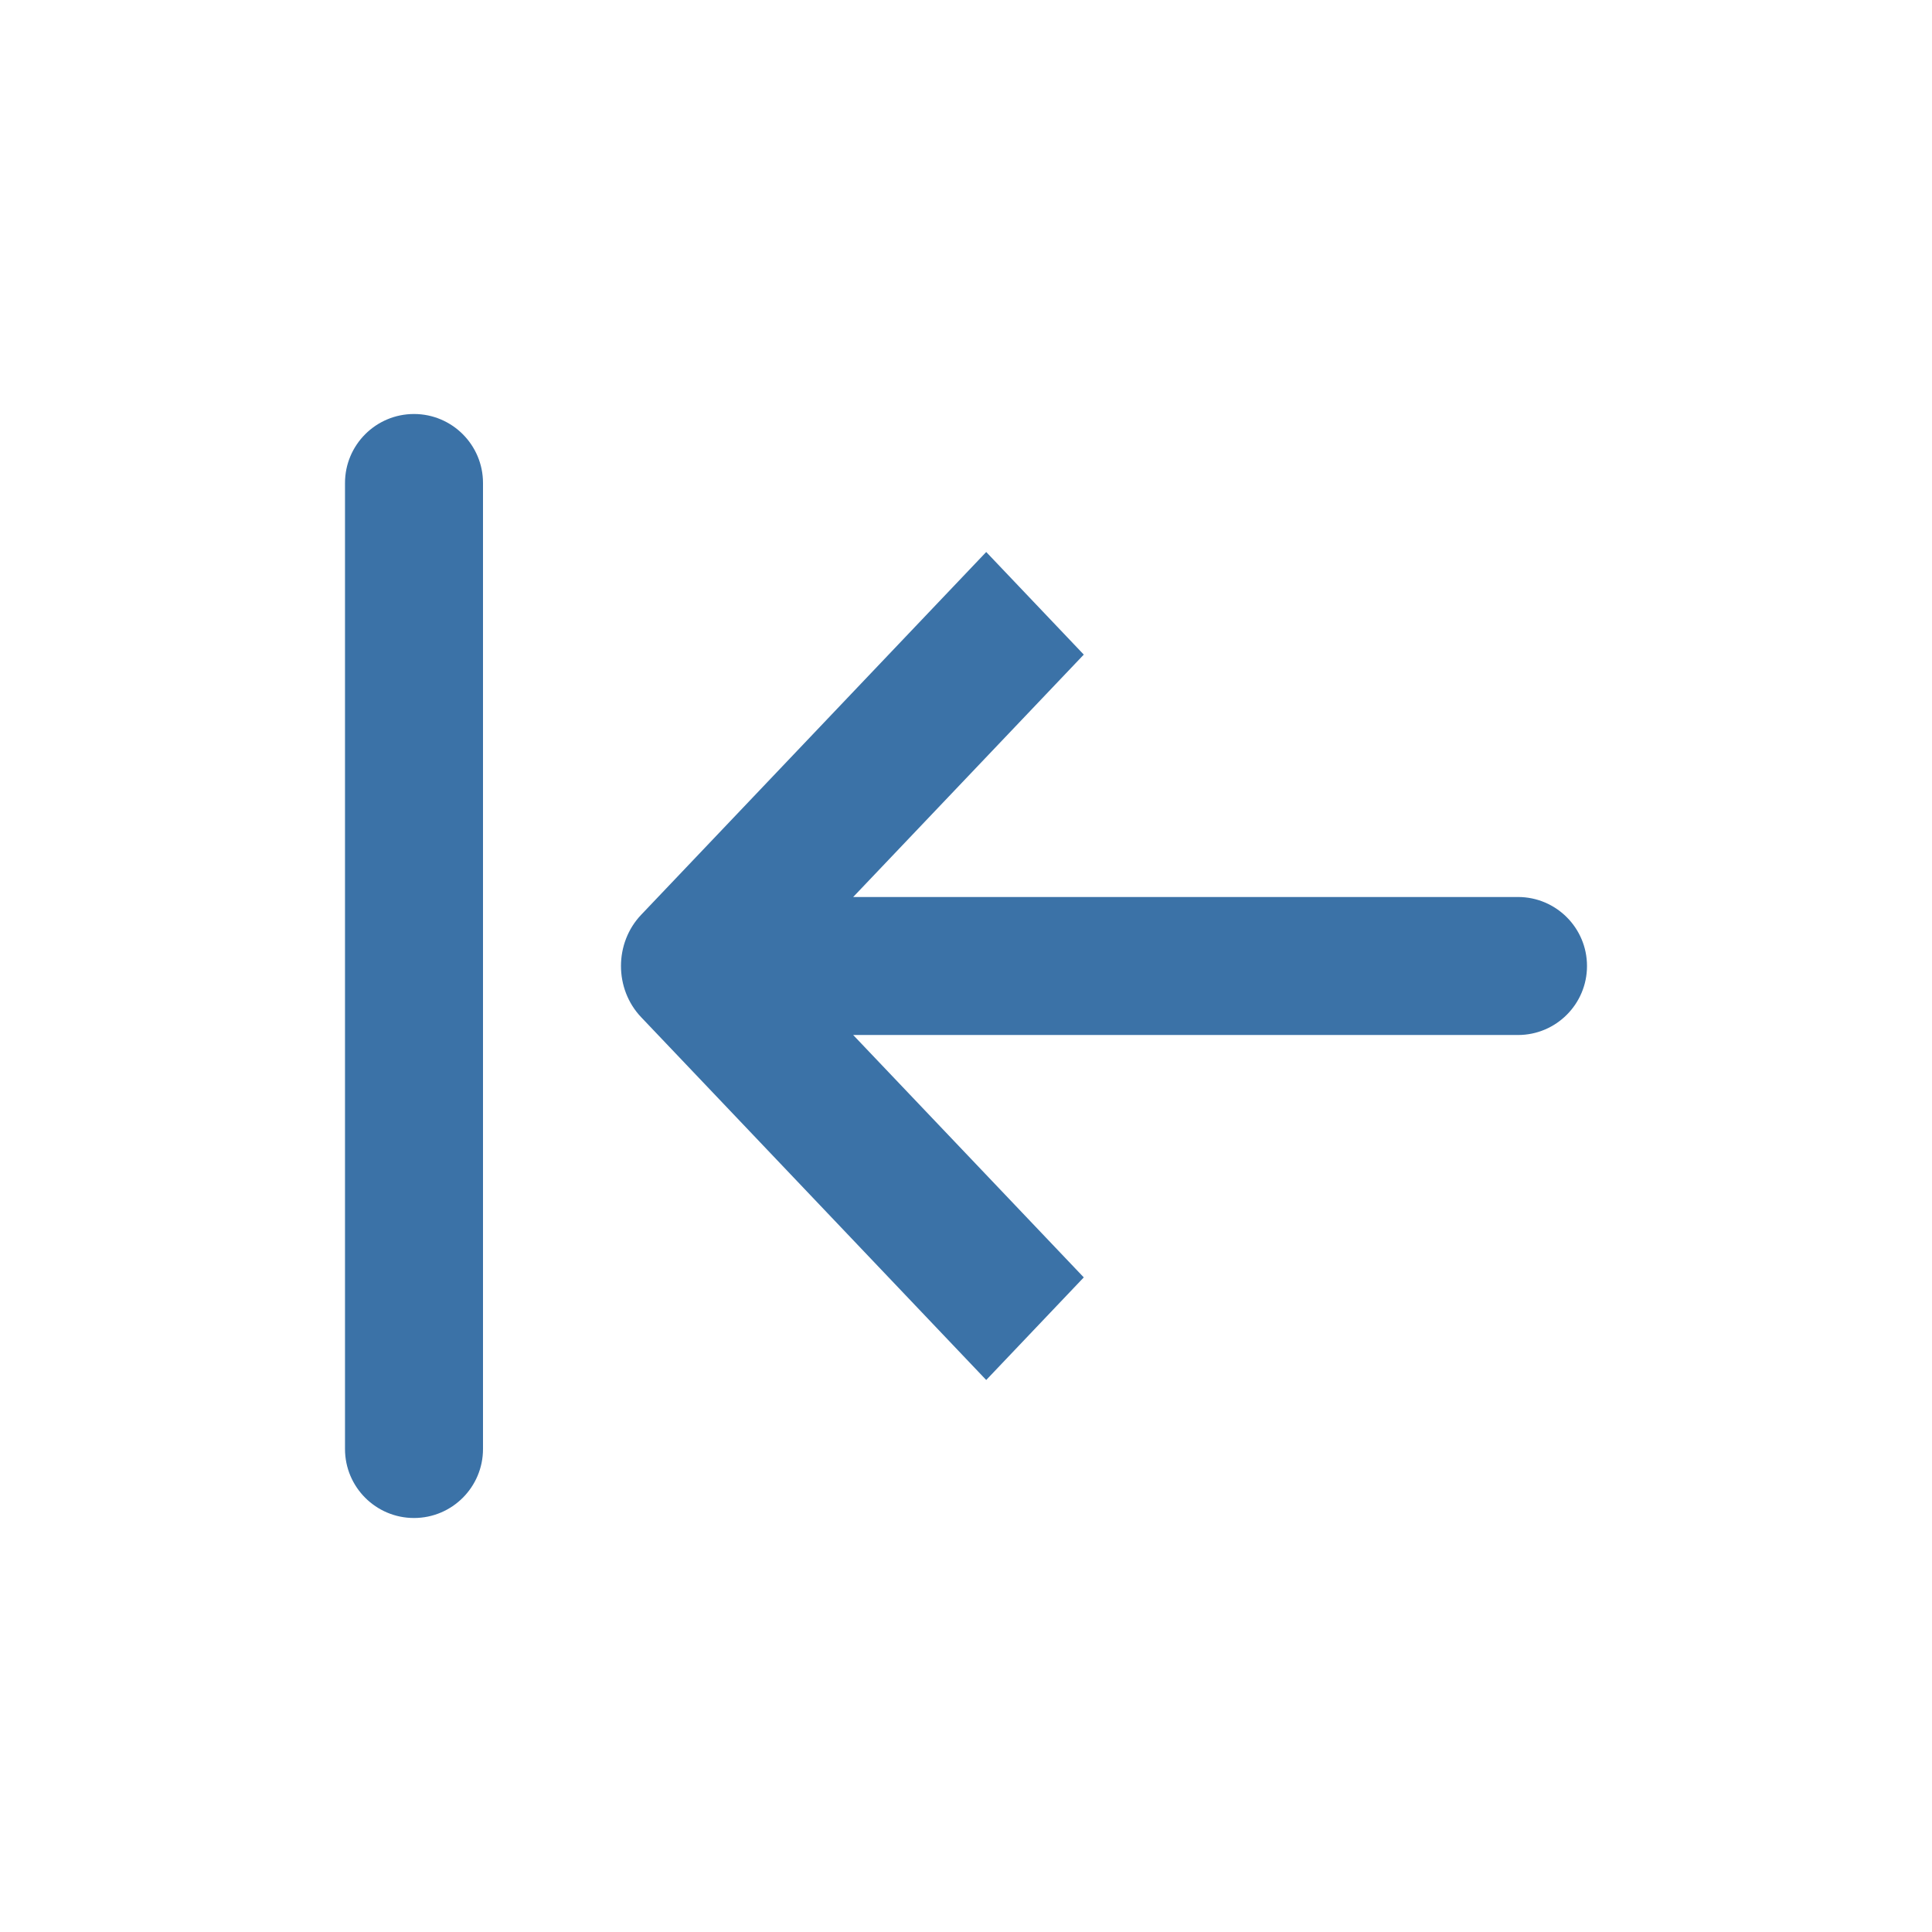
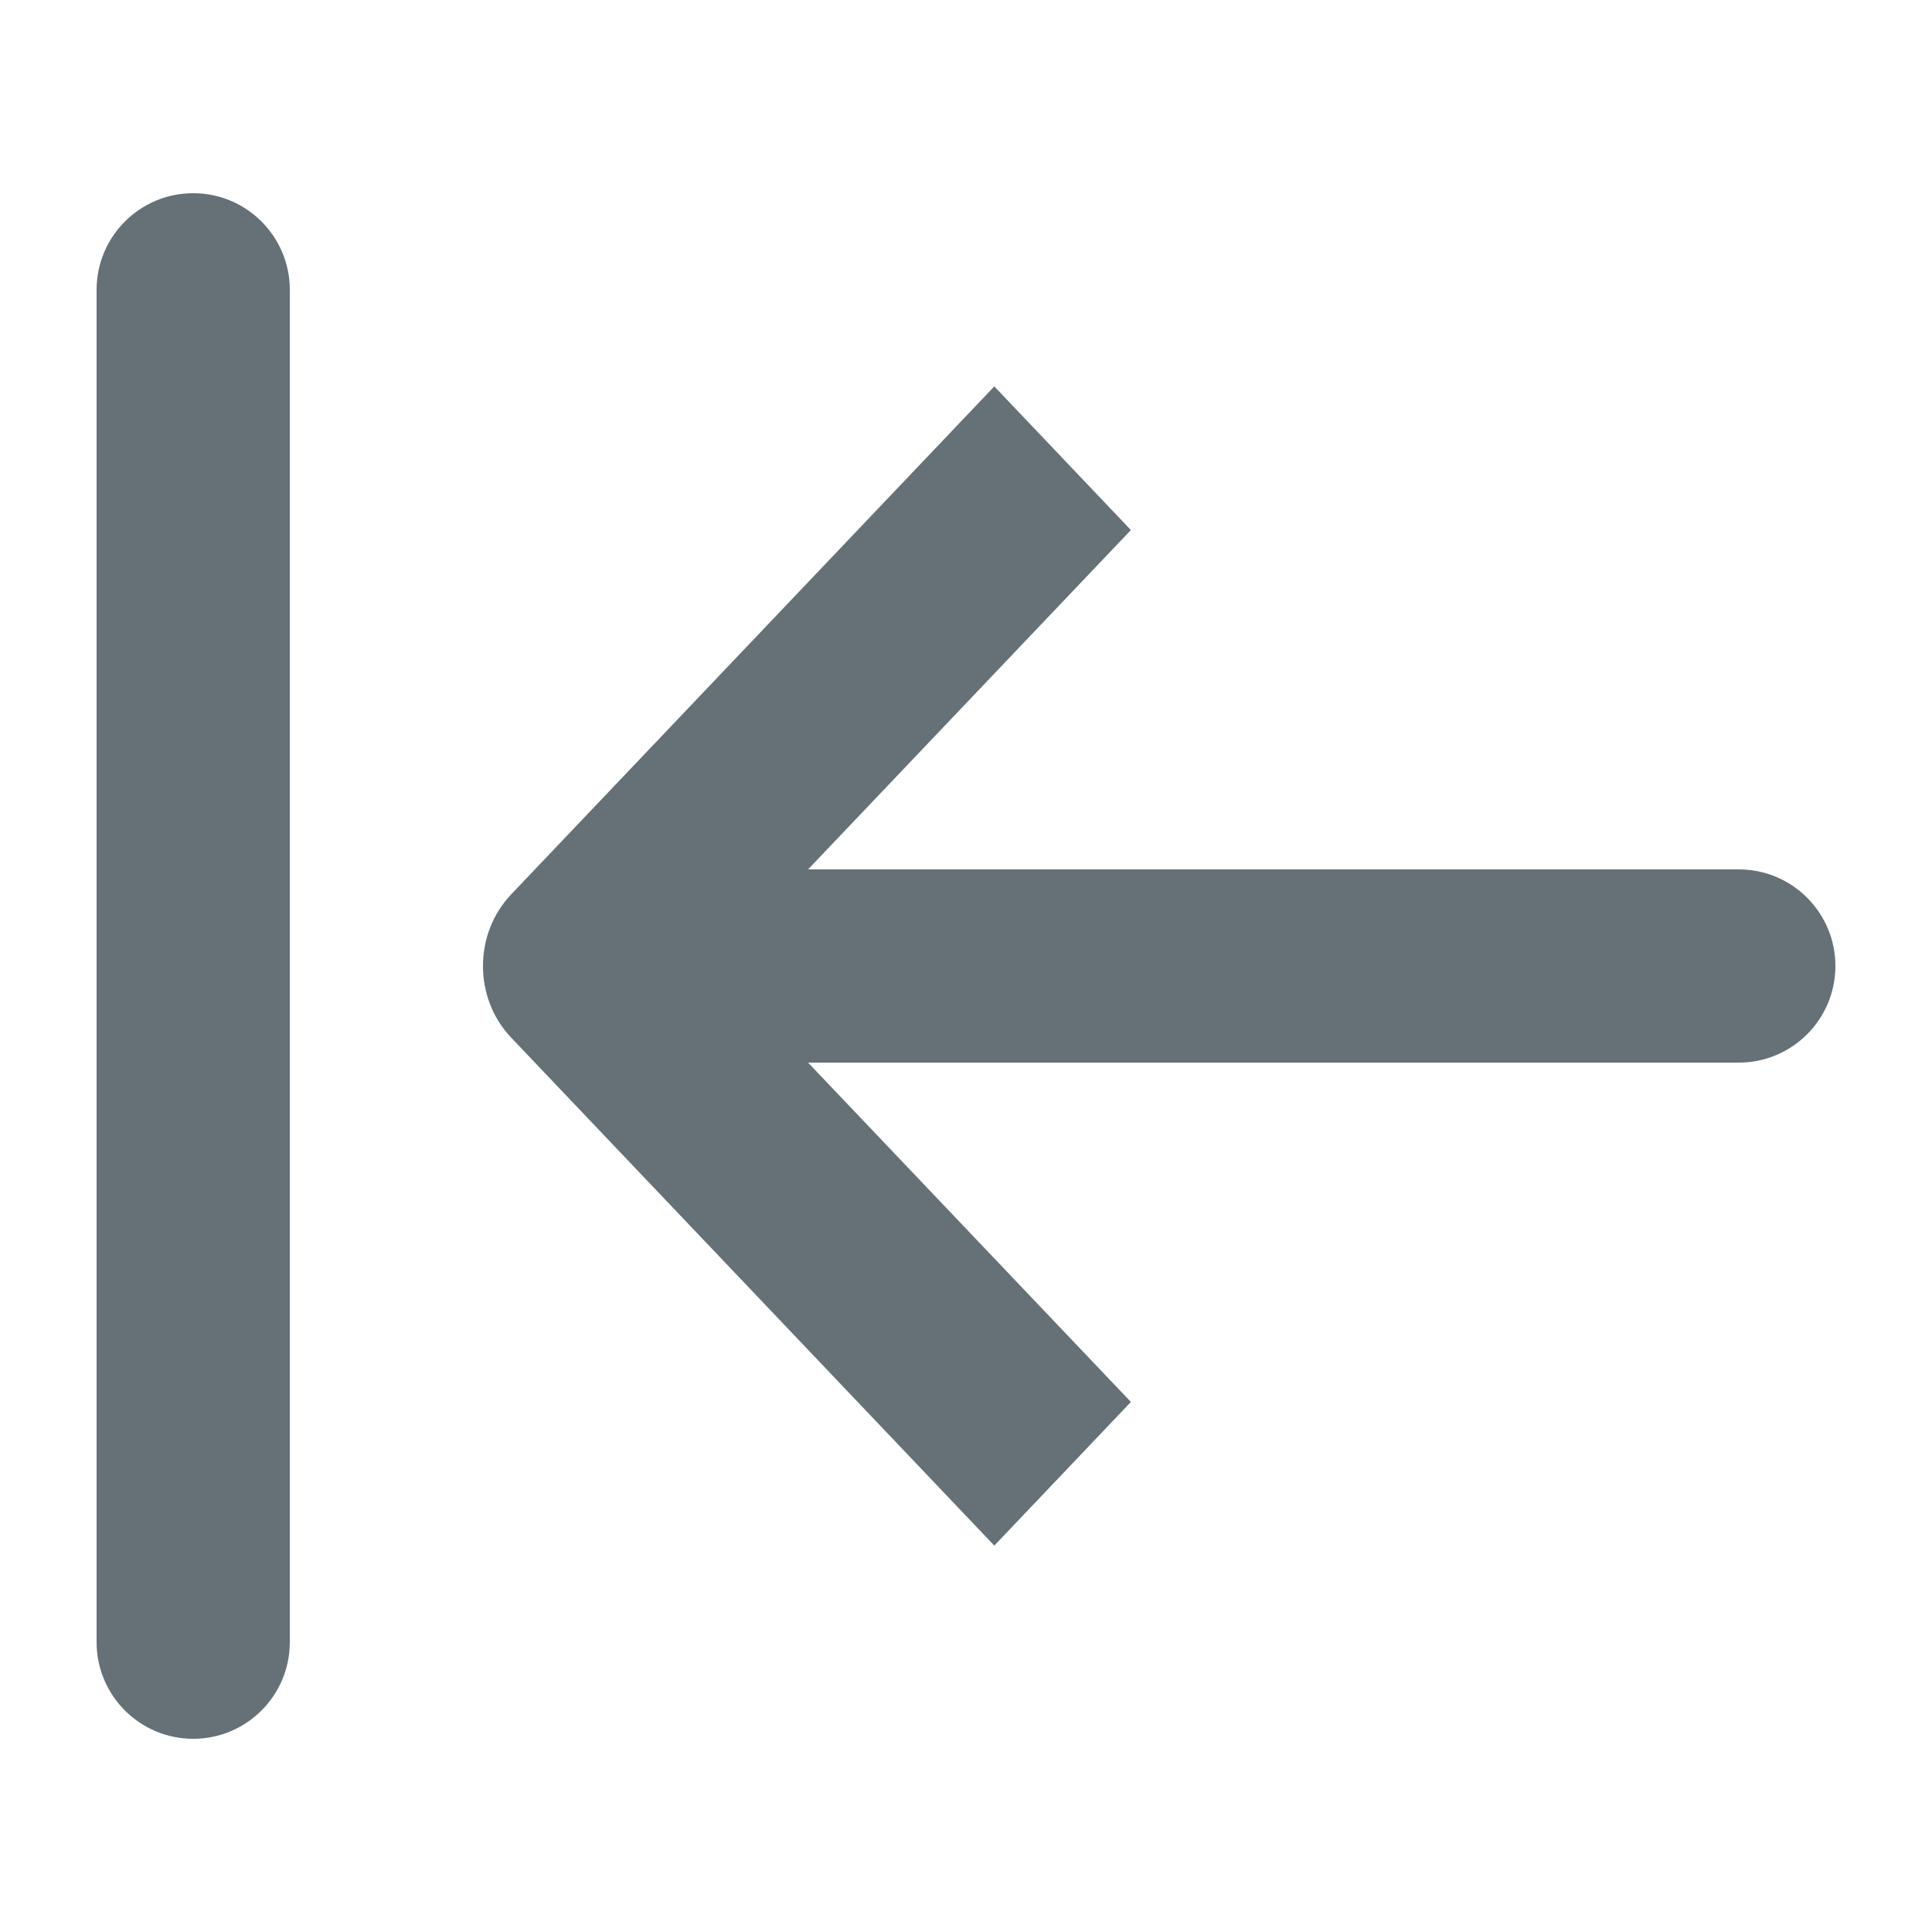
- <svg xmlns="http://www.w3.org/2000/svg" width="28" height="28" viewBox="0 0 28 28" fill="none">
-   <path fill-rule="evenodd" clip-rule="evenodd" d="M6 6C5.448 6 5 6.448 5 7V21C5 21.552 5.448 22 6 22C6.552 22 7 21.552 7 21V7C7 6.448 6.552 6 6 6Z" fill="#3B72A7" />
-   <path d="M22 13L12.365 13L15.707 9.487L14.293 8L9.293 13.257C8.902 13.667 8.902 14.333 9.293 14.743L14.293 20L15.707 18.513L12.365 15L22 15C22.552 15 23 14.552 23 14C23 13.448 22.552 13 22 13Z" fill="#3B72A7" />
+ <svg xmlns="http://www.w3.org/2000/svg" width="20" height="20" viewBox="0 0 20 20" fill="none">
+   <path fill-rule="evenodd" clip-rule="evenodd" d="M2 2C1.448 2 1 2.448 1 3V17C1 17.552 1.448 18 2 18C2.552 18 3 17.552 3 17V3C3 2.448 2.552 2 2 2Z" fill="#657077" />
+   <path d="M18 9L8.365 9L11.707 5.487L10.293 4L5.293 9.257C4.902 9.667 4.902 10.333 5.293 10.743L10.293 16L11.707 14.513L8.365 11L18 11C18.552 11 19 10.552 19 10C19 9.448 18.552 9 18 9Z" fill="#657077" />
</svg>
